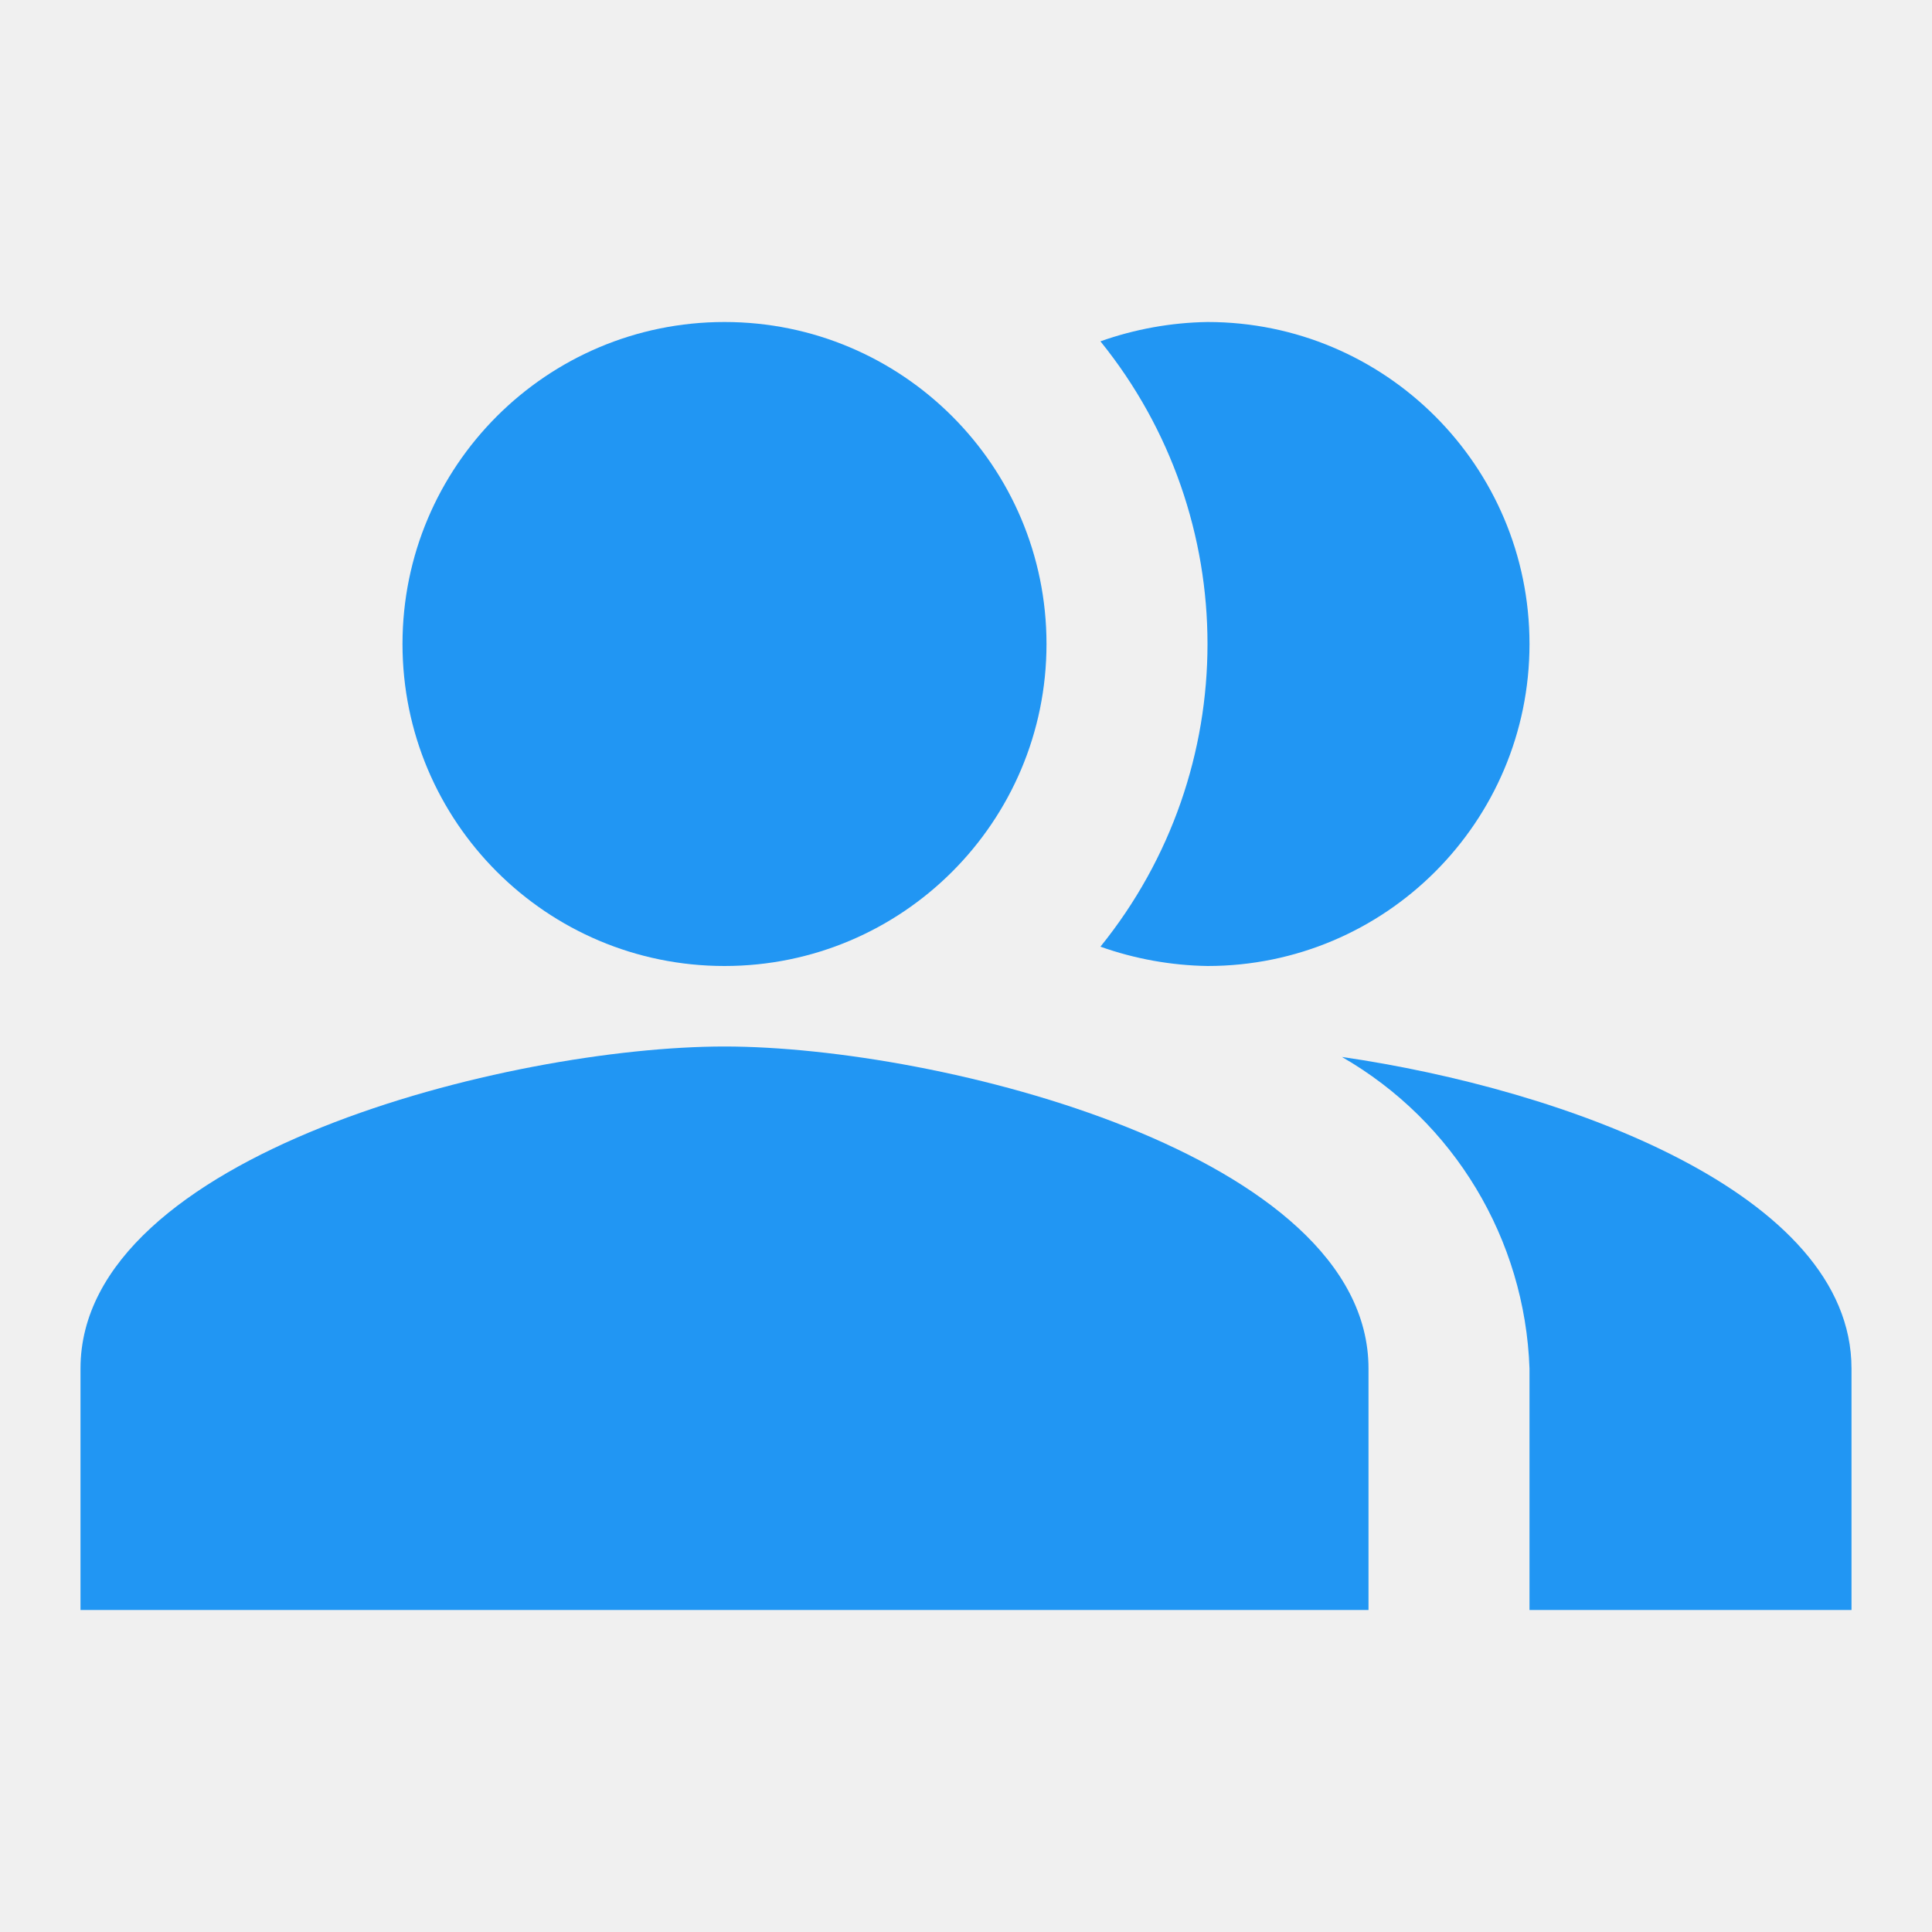
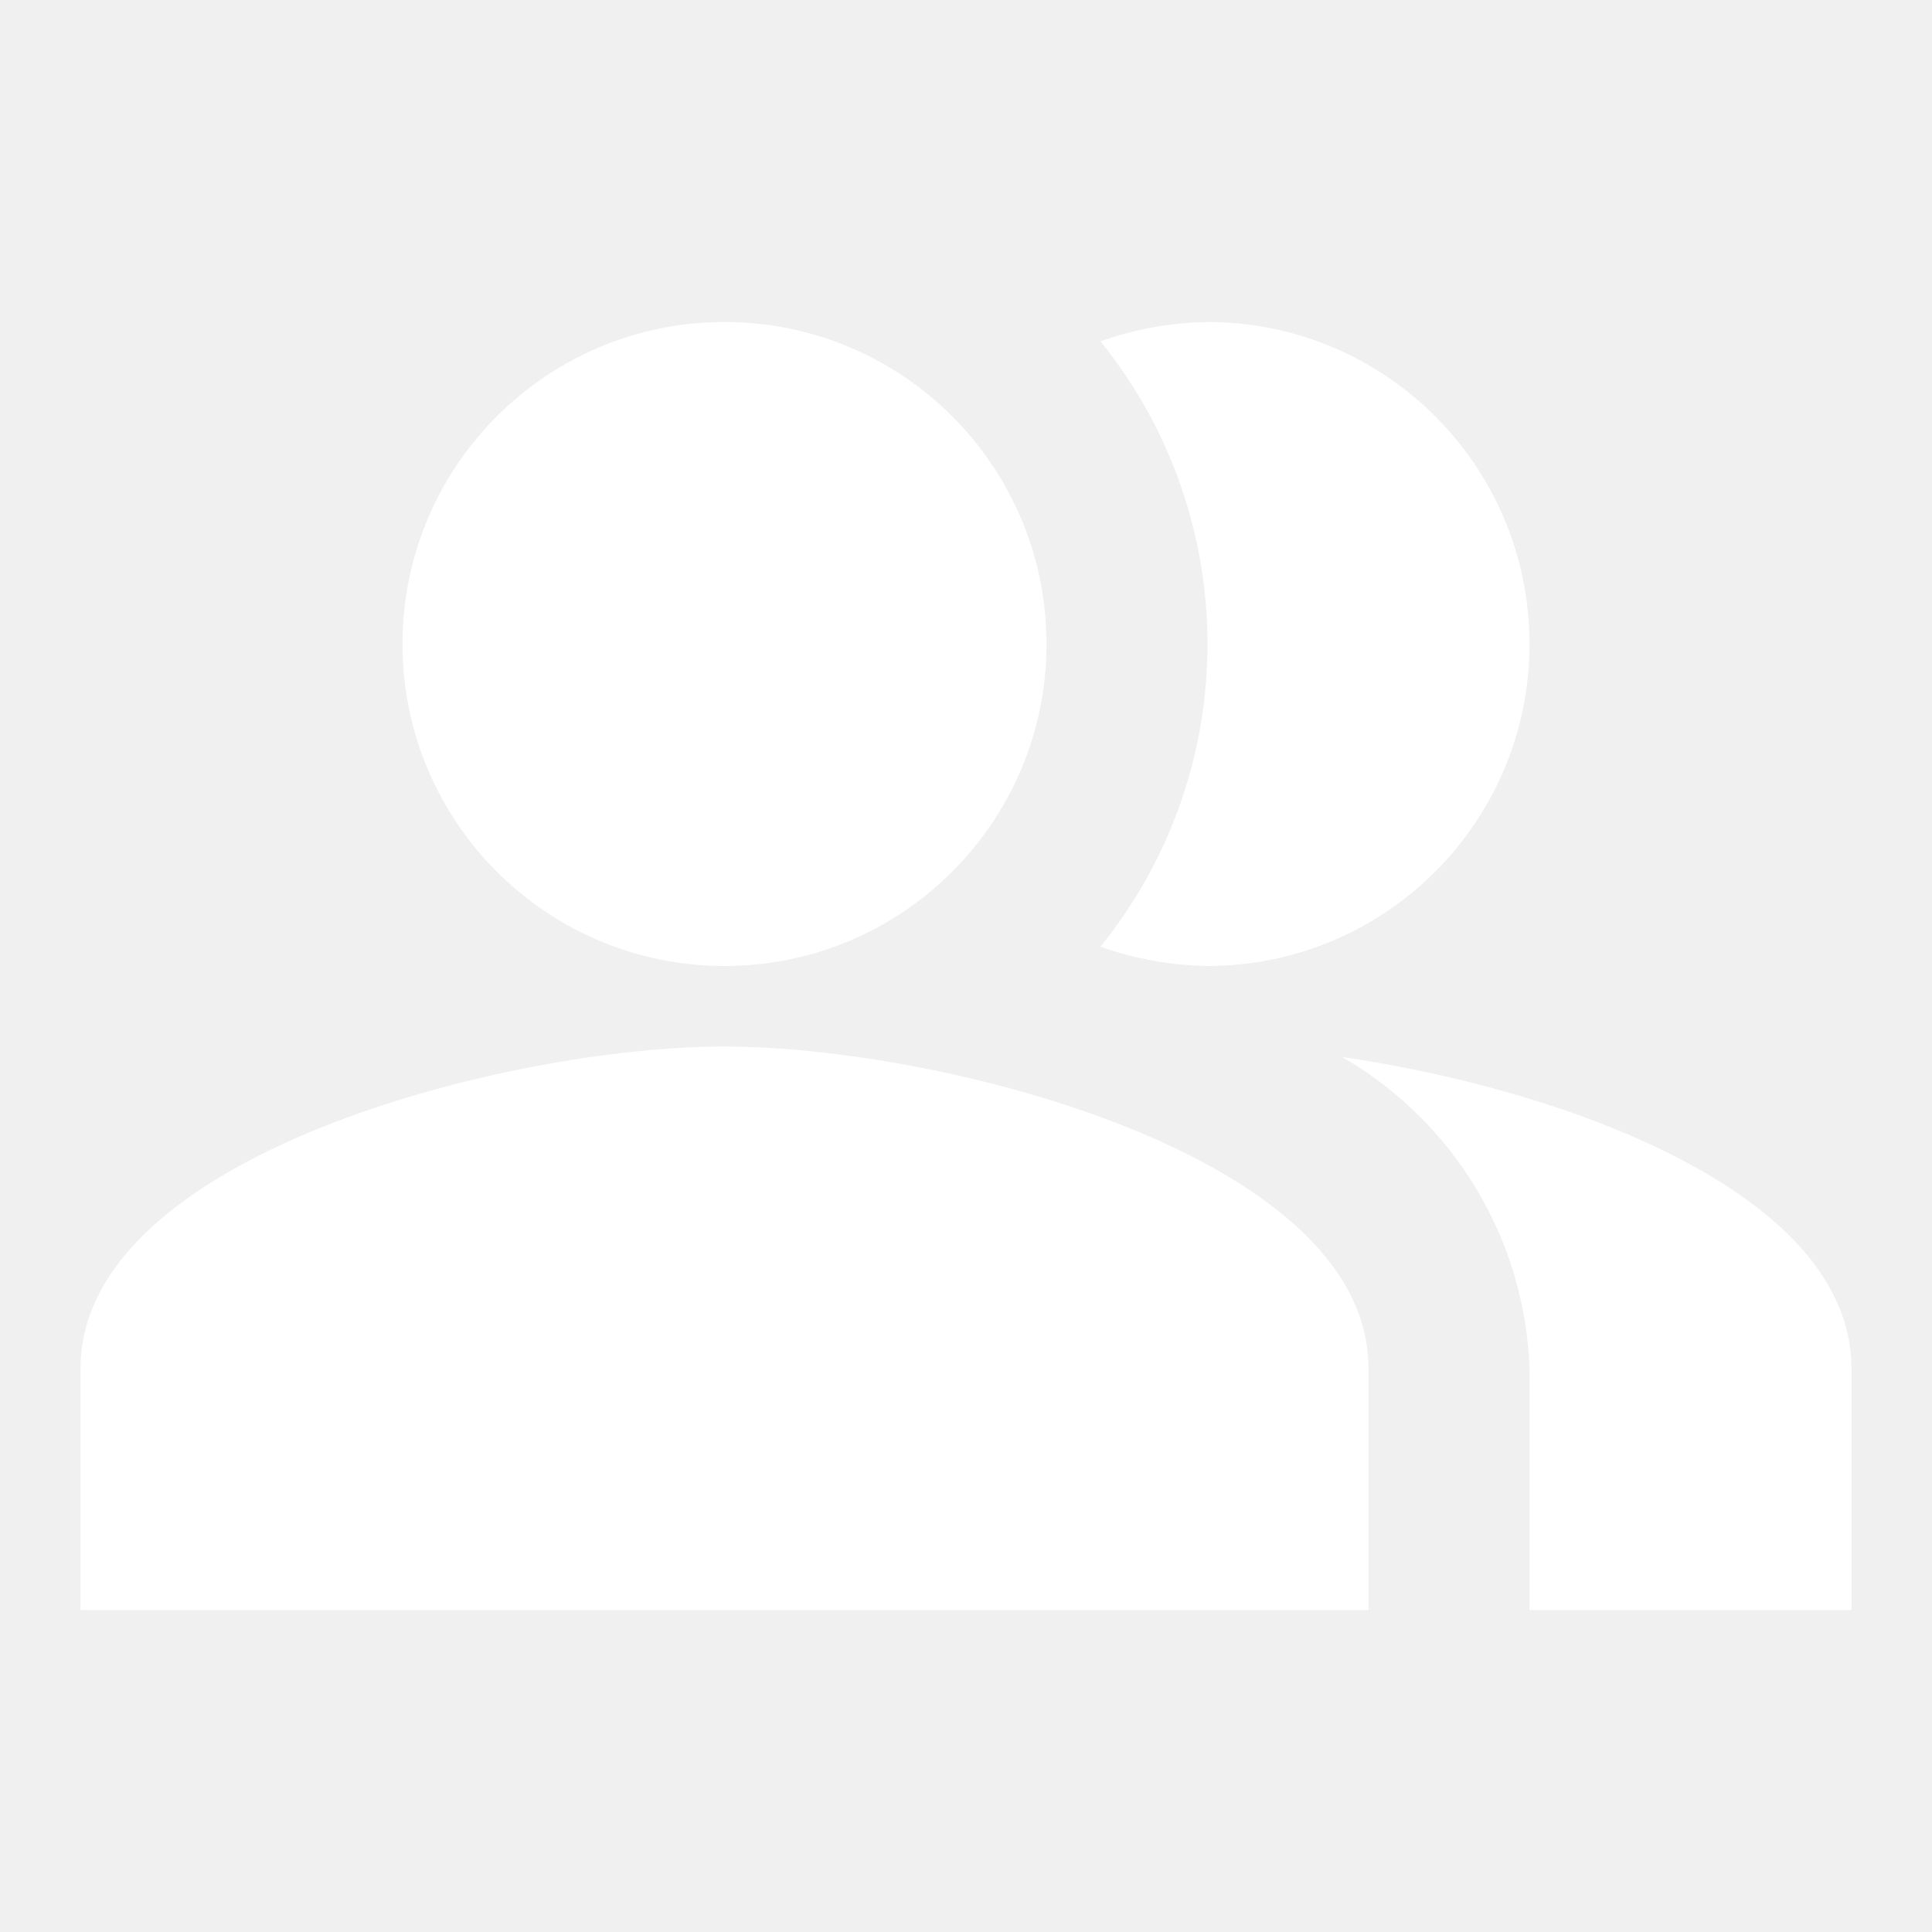
<svg xmlns="http://www.w3.org/2000/svg" id="people_alt-24px" width="24" height="24" viewBox="0 0 24 24">
  <g id="Bounding_Box">
    <rect id="Rectangle_298" data-name="Rectangle 298" width="24" height="24" fill="none" />
  </g>
  <g id="Flat">
    <g id="Group_462" data-name="Group 462">
      <g id="Group_458" data-name="Group 458">
-         <path id="Path_6400" data-name="Path 6400" d="M16.67,13.13A4.651,4.651,0,0,1,19,17v3h4V17C23,14.82,19.43,13.53,16.67,13.13Z" fill="#2196f3" />
+         <path id="Path_6400" data-name="Path 6400" d="M16.67,13.13A4.651,4.651,0,0,1,19,17v3h4V17C23,14.82,19.43,13.53,16.67,13.13Z" fill="#fff" />
      </g>
      <g id="Group_459" data-name="Group 459">
-         <circle id="Ellipse_340" data-name="Ellipse 340" cx="4" cy="4" r="4" transform="translate(5 4)" fill="#2196f3" />
+         <circle id="Ellipse_340" data-name="Ellipse 340" cx="4" cy="4" r="4" transform="translate(5 4)" fill="#fff" />
      </g>
      <g id="Group_460" data-name="Group 460">
-         <path id="Path_6401" data-name="Path 6401" d="M15,12a4,4,0,0,0,0-8,4.178,4.178,0,0,0-1.33.24,5.98,5.98,0,0,1,0,7.52A4.178,4.178,0,0,0,15,12Z" fill="#2196f3" />
+         <path id="Path_6401" data-name="Path 6401" d="M15,12a4,4,0,0,0,0-8,4.178,4.178,0,0,0-1.33.24,5.98,5.98,0,0,1,0,7.52A4.178,4.178,0,0,0,15,12Z" fill="#fff" />
      </g>
      <g id="Group_461" data-name="Group 461">
-         <path id="Path_6402" data-name="Path 6402" d="M9,13c-2.67,0-8,1.34-8,4v3H17V17C17,14.34,11.67,13,9,13Z" fill="#2196f3" />
+         <path id="Path_6402" data-name="Path 6402" d="M9,13c-2.67,0-8,1.34-8,4v3H17V17C17,14.34,11.67,13,9,13Z" fill="#fff" />
      </g>
    </g>
  </g>
</svg>
